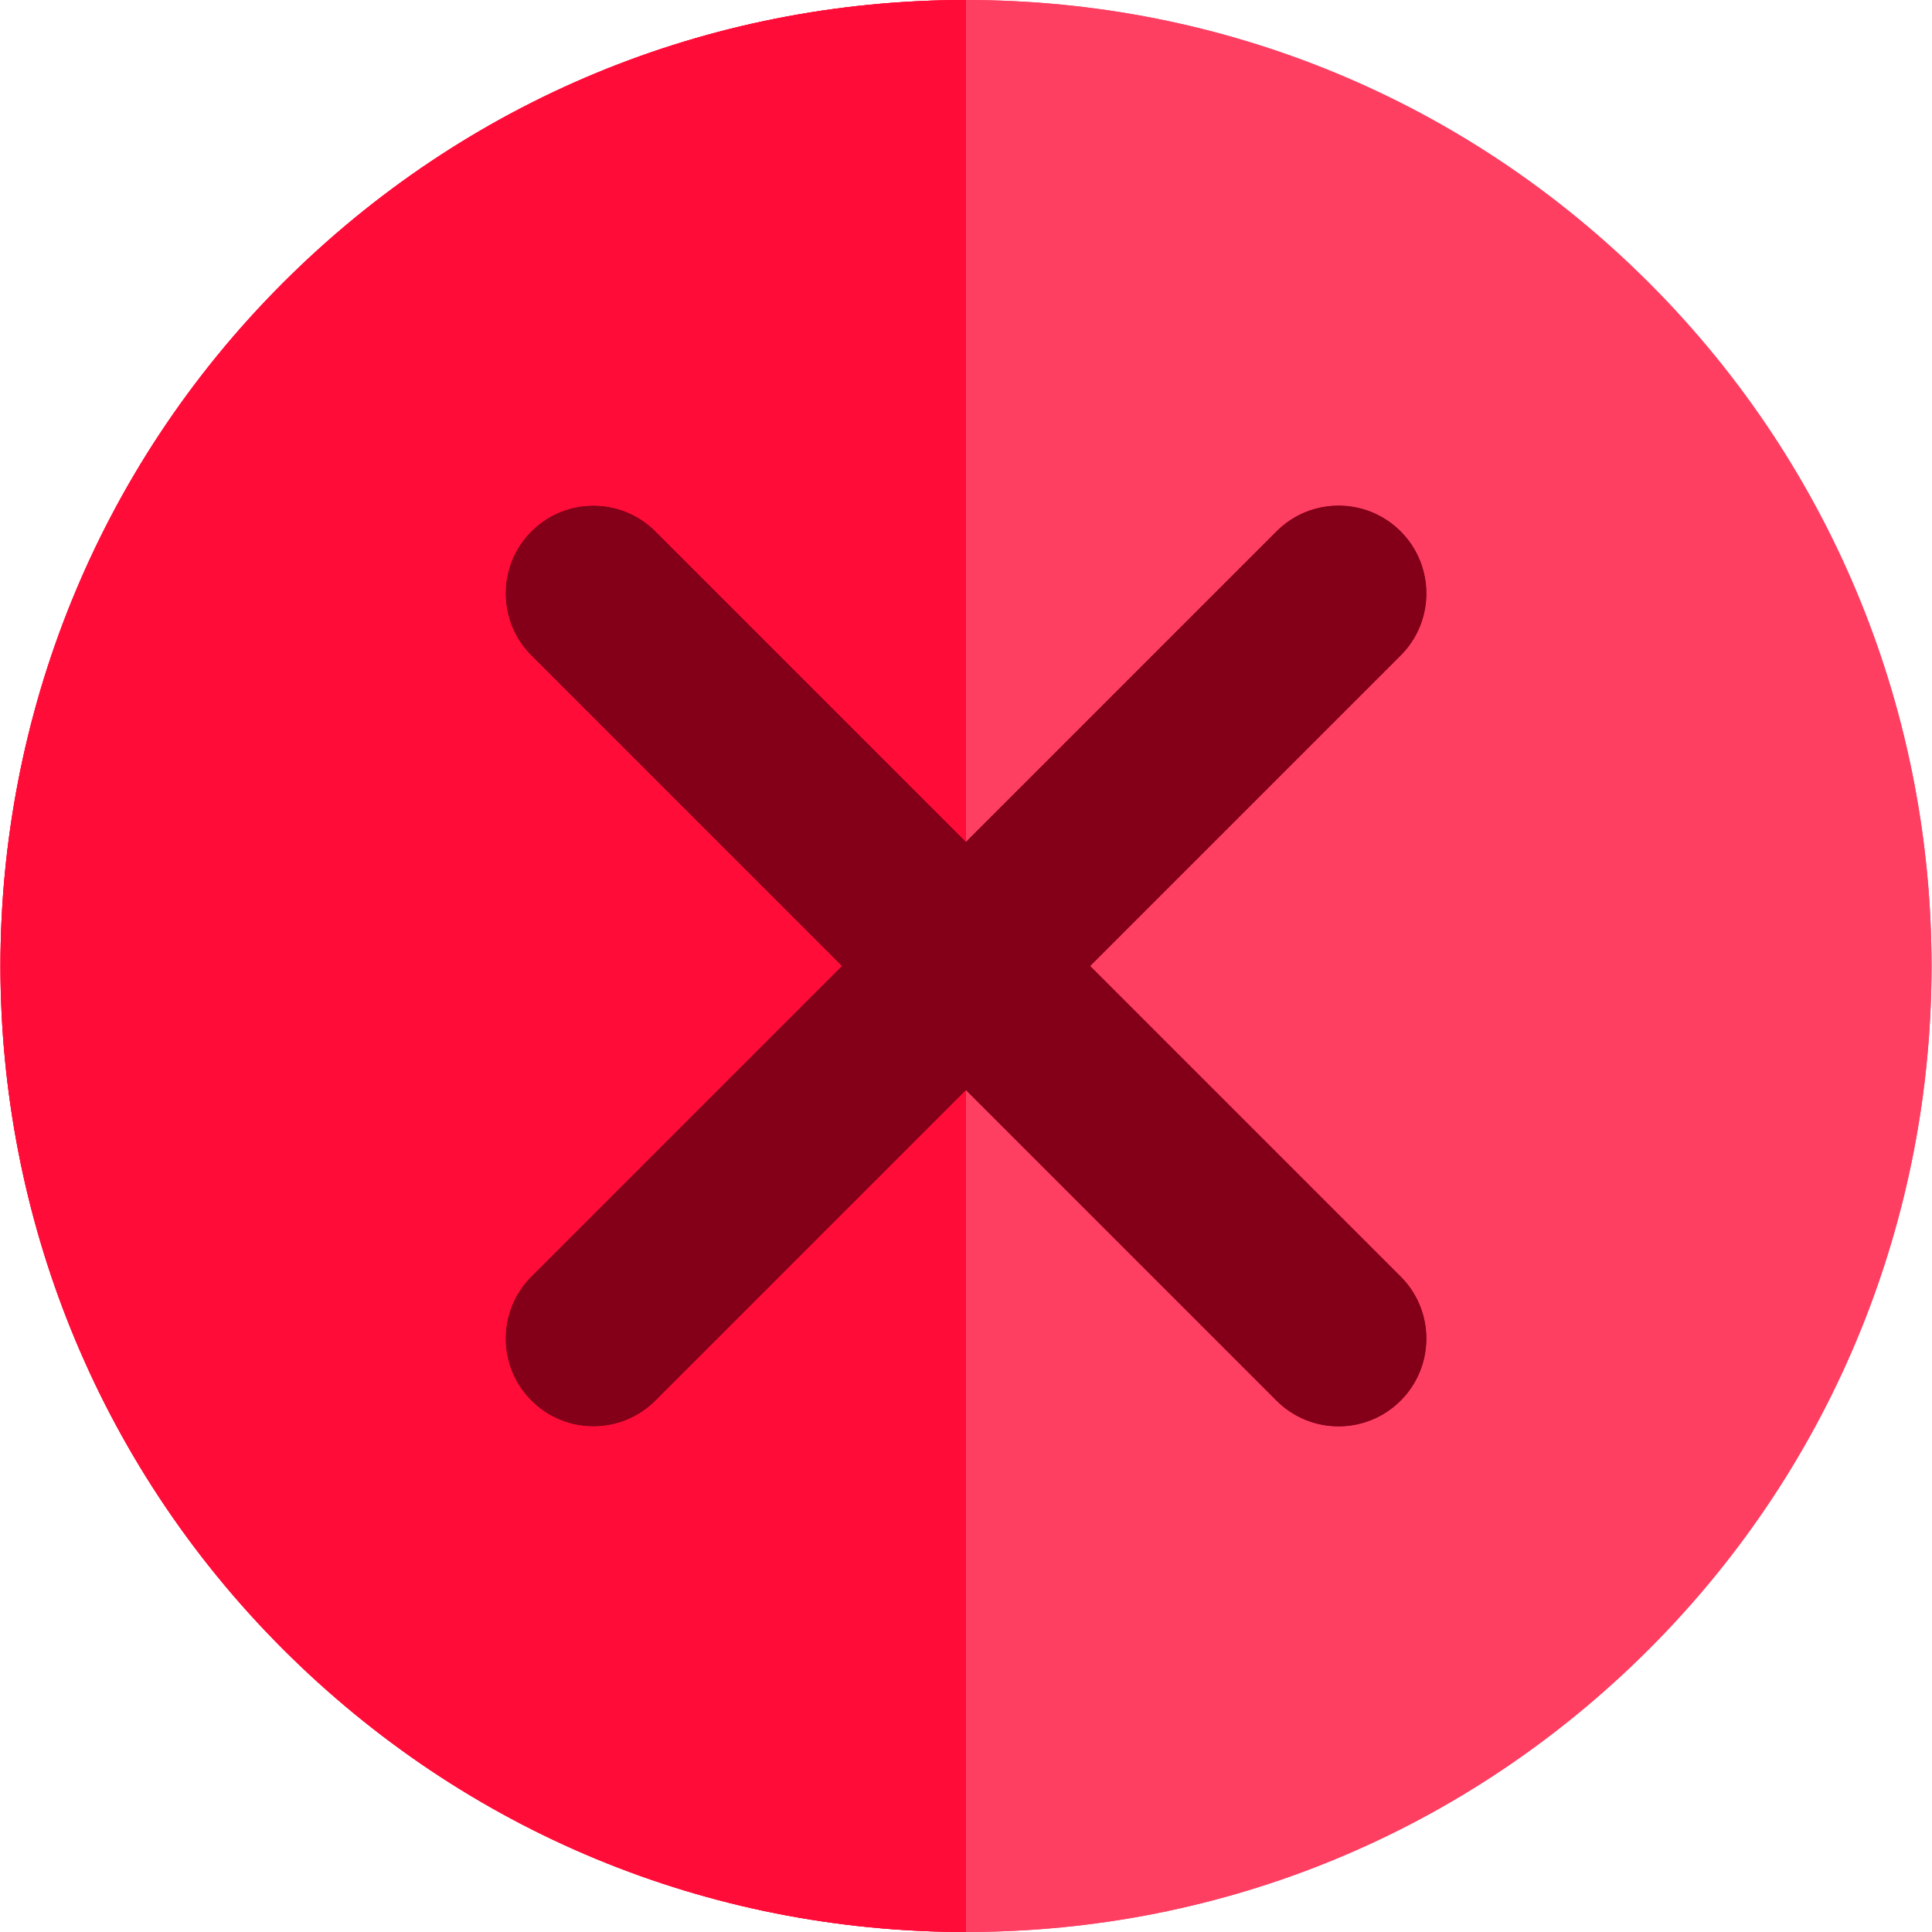
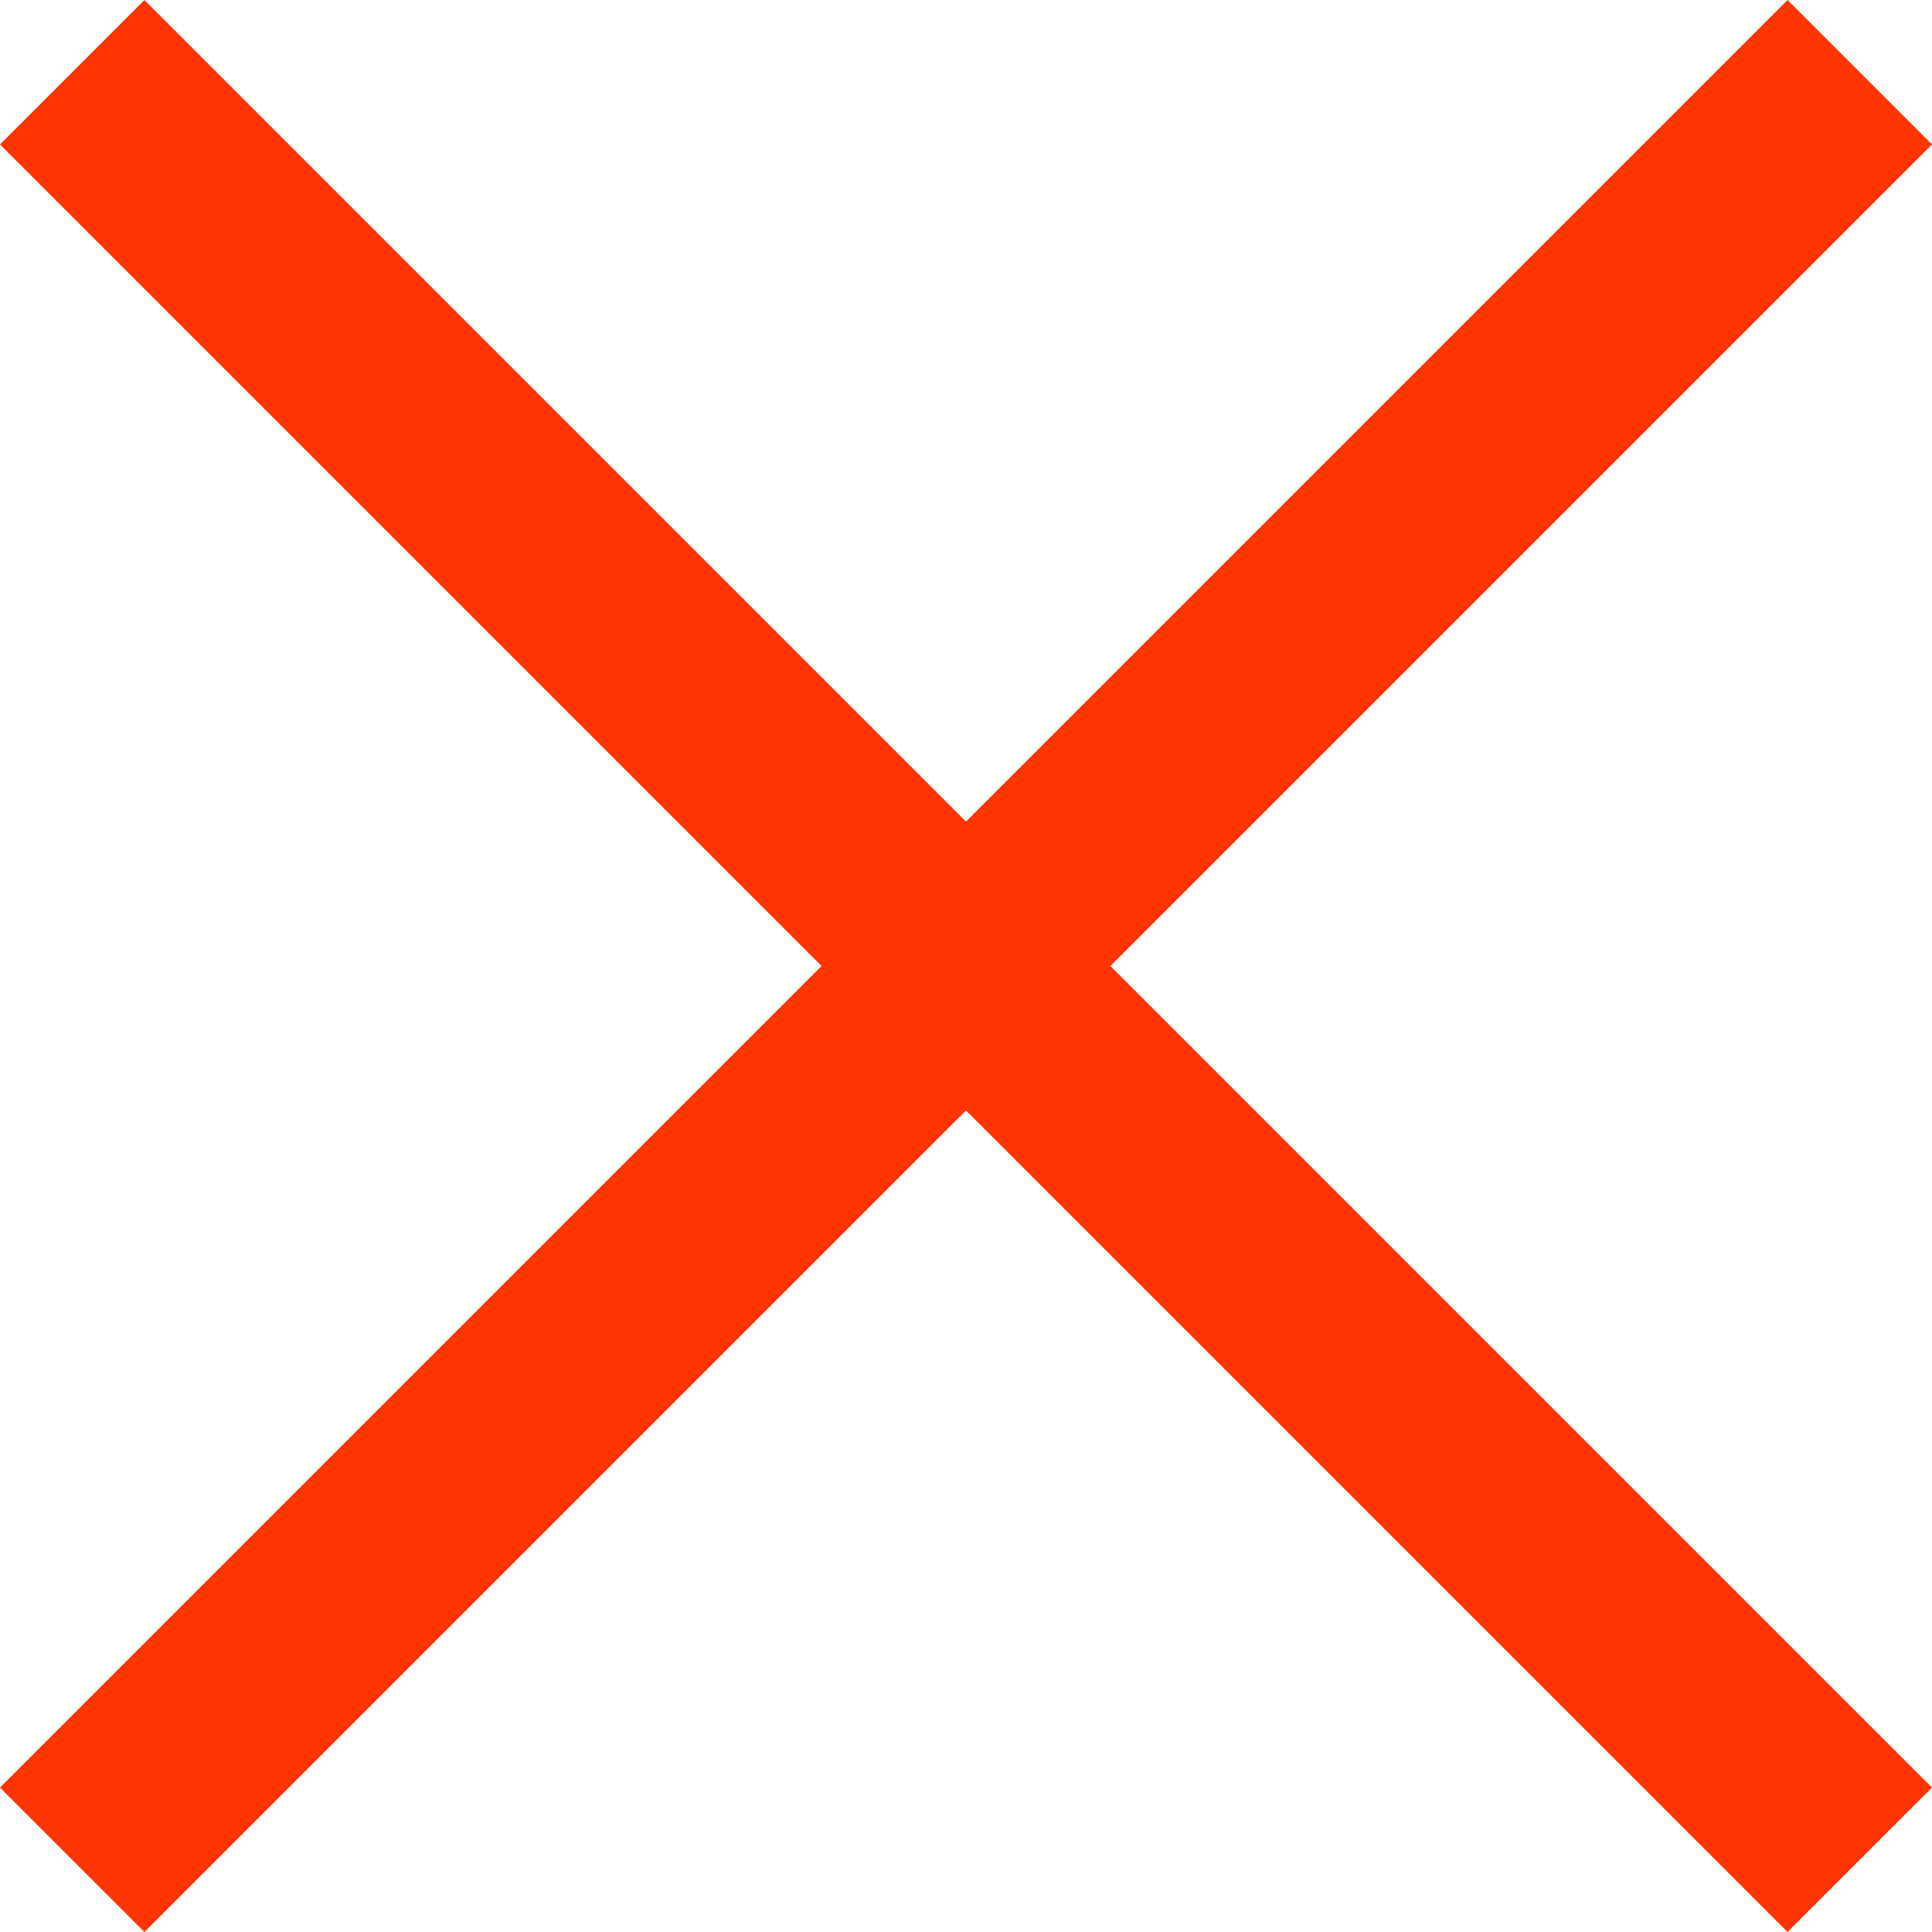
- <svg xmlns="http://www.w3.org/2000/svg" version="1.1" id="Layer_1" x="0px" y="0px" viewBox="0 0 512 512" style="enable-background:new 0 0 512 512;" xml:space="preserve">
-   <path style="fill:#FF3F62;" d="M437.02,74.98C388.668,26.629,324.38,0,256,0S123.333,26.629,74.981,74.98  c-99.814,99.814-99.815,262.223-0.002,362.038C123.331,485.371,187.62,512,256,512s132.668-26.629,181.02-74.982  C536.833,337.203,536.833,174.794,437.02,74.98z" />
-   <path id="SVGCleanerId_0" style="fill:#830018;" d="M371.193,338.28L288.912,256l82.28-82.281c9.089-9.087,9.089-23.824,0-32.912  c-9.087-9.089-23.824-9.087-32.912,0L256,223.088l-82.282-82.282c-9.087-9.089-23.824-9.089-32.912,0  c-9.089,9.087-9.089,23.824,0,32.912L223.087,256l-82.282,82.282c-9.089,9.087-9.089,23.824,0,32.912  c4.544,4.546,10.501,6.817,16.455,6.817c5.955,0,11.913-2.273,16.455-6.817L256,288.912l82.281,82.28  c4.544,4.544,10.501,6.817,16.455,6.817s11.913-2.273,16.455-6.817C380.282,362.105,380.282,347.369,371.193,338.28z" />
-   <path style="fill:#FF3F62;" d="M256,0v223.088l82.28-82.282c9.087-9.087,23.824-9.089,32.912,0c9.089,9.087,9.089,23.824,0,32.912  L288.912,256l82.281,82.28c9.089,9.087,9.089,23.824,0,32.912c-4.544,4.544-10.501,6.817-16.457,6.817  c-5.956,0-11.913-2.273-16.455-6.817L256,288.912V512c68.38,0,132.668-26.629,181.02-74.982c99.814-99.815,99.814-262.225,0-362.038  C388.668,26.629,324.38,0,256,0z" />
-   <path id="SVGCleanerId_1" style="fill:#FF0C38;" d="M173.718,371.194c-4.544,4.544-10.501,6.817-16.455,6.817  c-5.956,0-11.913-2.271-16.457-6.817c-9.089-9.087-9.089-23.824,0-32.912L223.087,256l-82.282-82.281  c-9.089-9.087-9.089-23.824,0-32.912c9.087-9.089,23.825-9.089,32.912,0L256,223.088V0C187.62,0,123.333,26.629,74.981,74.98  c-99.814,99.814-99.815,262.223-0.002,362.038C123.331,485.371,187.62,512,256,512V288.912L173.718,371.194z" />
-   <g>
-     <path id="SVGCleanerId_0_1_" style="fill:#830018;" d="M371.193,338.28L288.912,256l82.28-82.281   c9.089-9.087,9.089-23.824,0-32.912c-9.087-9.089-23.824-9.087-32.912,0L256,223.088l-82.282-82.282   c-9.087-9.089-23.824-9.089-32.912,0c-9.089,9.087-9.089,23.824,0,32.912L223.087,256l-82.282,82.282   c-9.089,9.087-9.089,23.824,0,32.912c4.544,4.546,10.501,6.817,16.455,6.817c5.955,0,11.913-2.273,16.455-6.817L256,288.912   l82.281,82.28c4.544,4.544,10.501,6.817,16.455,6.817s11.913-2.273,16.455-6.817C380.282,362.105,380.282,347.369,371.193,338.28z" />
-   </g>
-   <g>
-     <path id="SVGCleanerId_1_1_" style="fill:#FF0C38;" d="M173.718,371.194c-4.544,4.544-10.501,6.817-16.455,6.817   c-5.956,0-11.913-2.271-16.457-6.817c-9.089-9.087-9.089-23.824,0-32.912L223.087,256l-82.282-82.281   c-9.089-9.087-9.089-23.824,0-32.912c9.087-9.089,23.825-9.089,32.912,0L256,223.088V0C187.62,0,123.333,26.629,74.981,74.98   c-99.814,99.814-99.815,262.223-0.002,362.038C123.331,485.371,187.62,512,256,512V288.912L173.718,371.194z" />
-   </g>
+ <svg xmlns="http://www.w3.org/2000/svg" version="1.1" id="Layer_1" x="0px" y="0px" viewBox="0 0 378.303 378.303" style="enable-background:new 0 0 378.303 378.303;" xml:space="preserve">
+   <polygon style="fill:#FF3501;" points="378.303,28.285 350.018,0 189.151,160.867 28.285,0 0,28.285 160.867,189.151 0,350.018   28.285,378.302 189.151,217.436 350.018,378.302 378.303,350.018 217.436,189.151 " />
  <g>
</g>
  <g>
</g>
  <g>
</g>
  <g>
</g>
  <g>
</g>
  <g>
</g>
  <g>
</g>
  <g>
</g>
  <g>
</g>
  <g>
</g>
  <g>
</g>
  <g>
</g>
  <g>
</g>
  <g>
</g>
  <g>
</g>
</svg>
